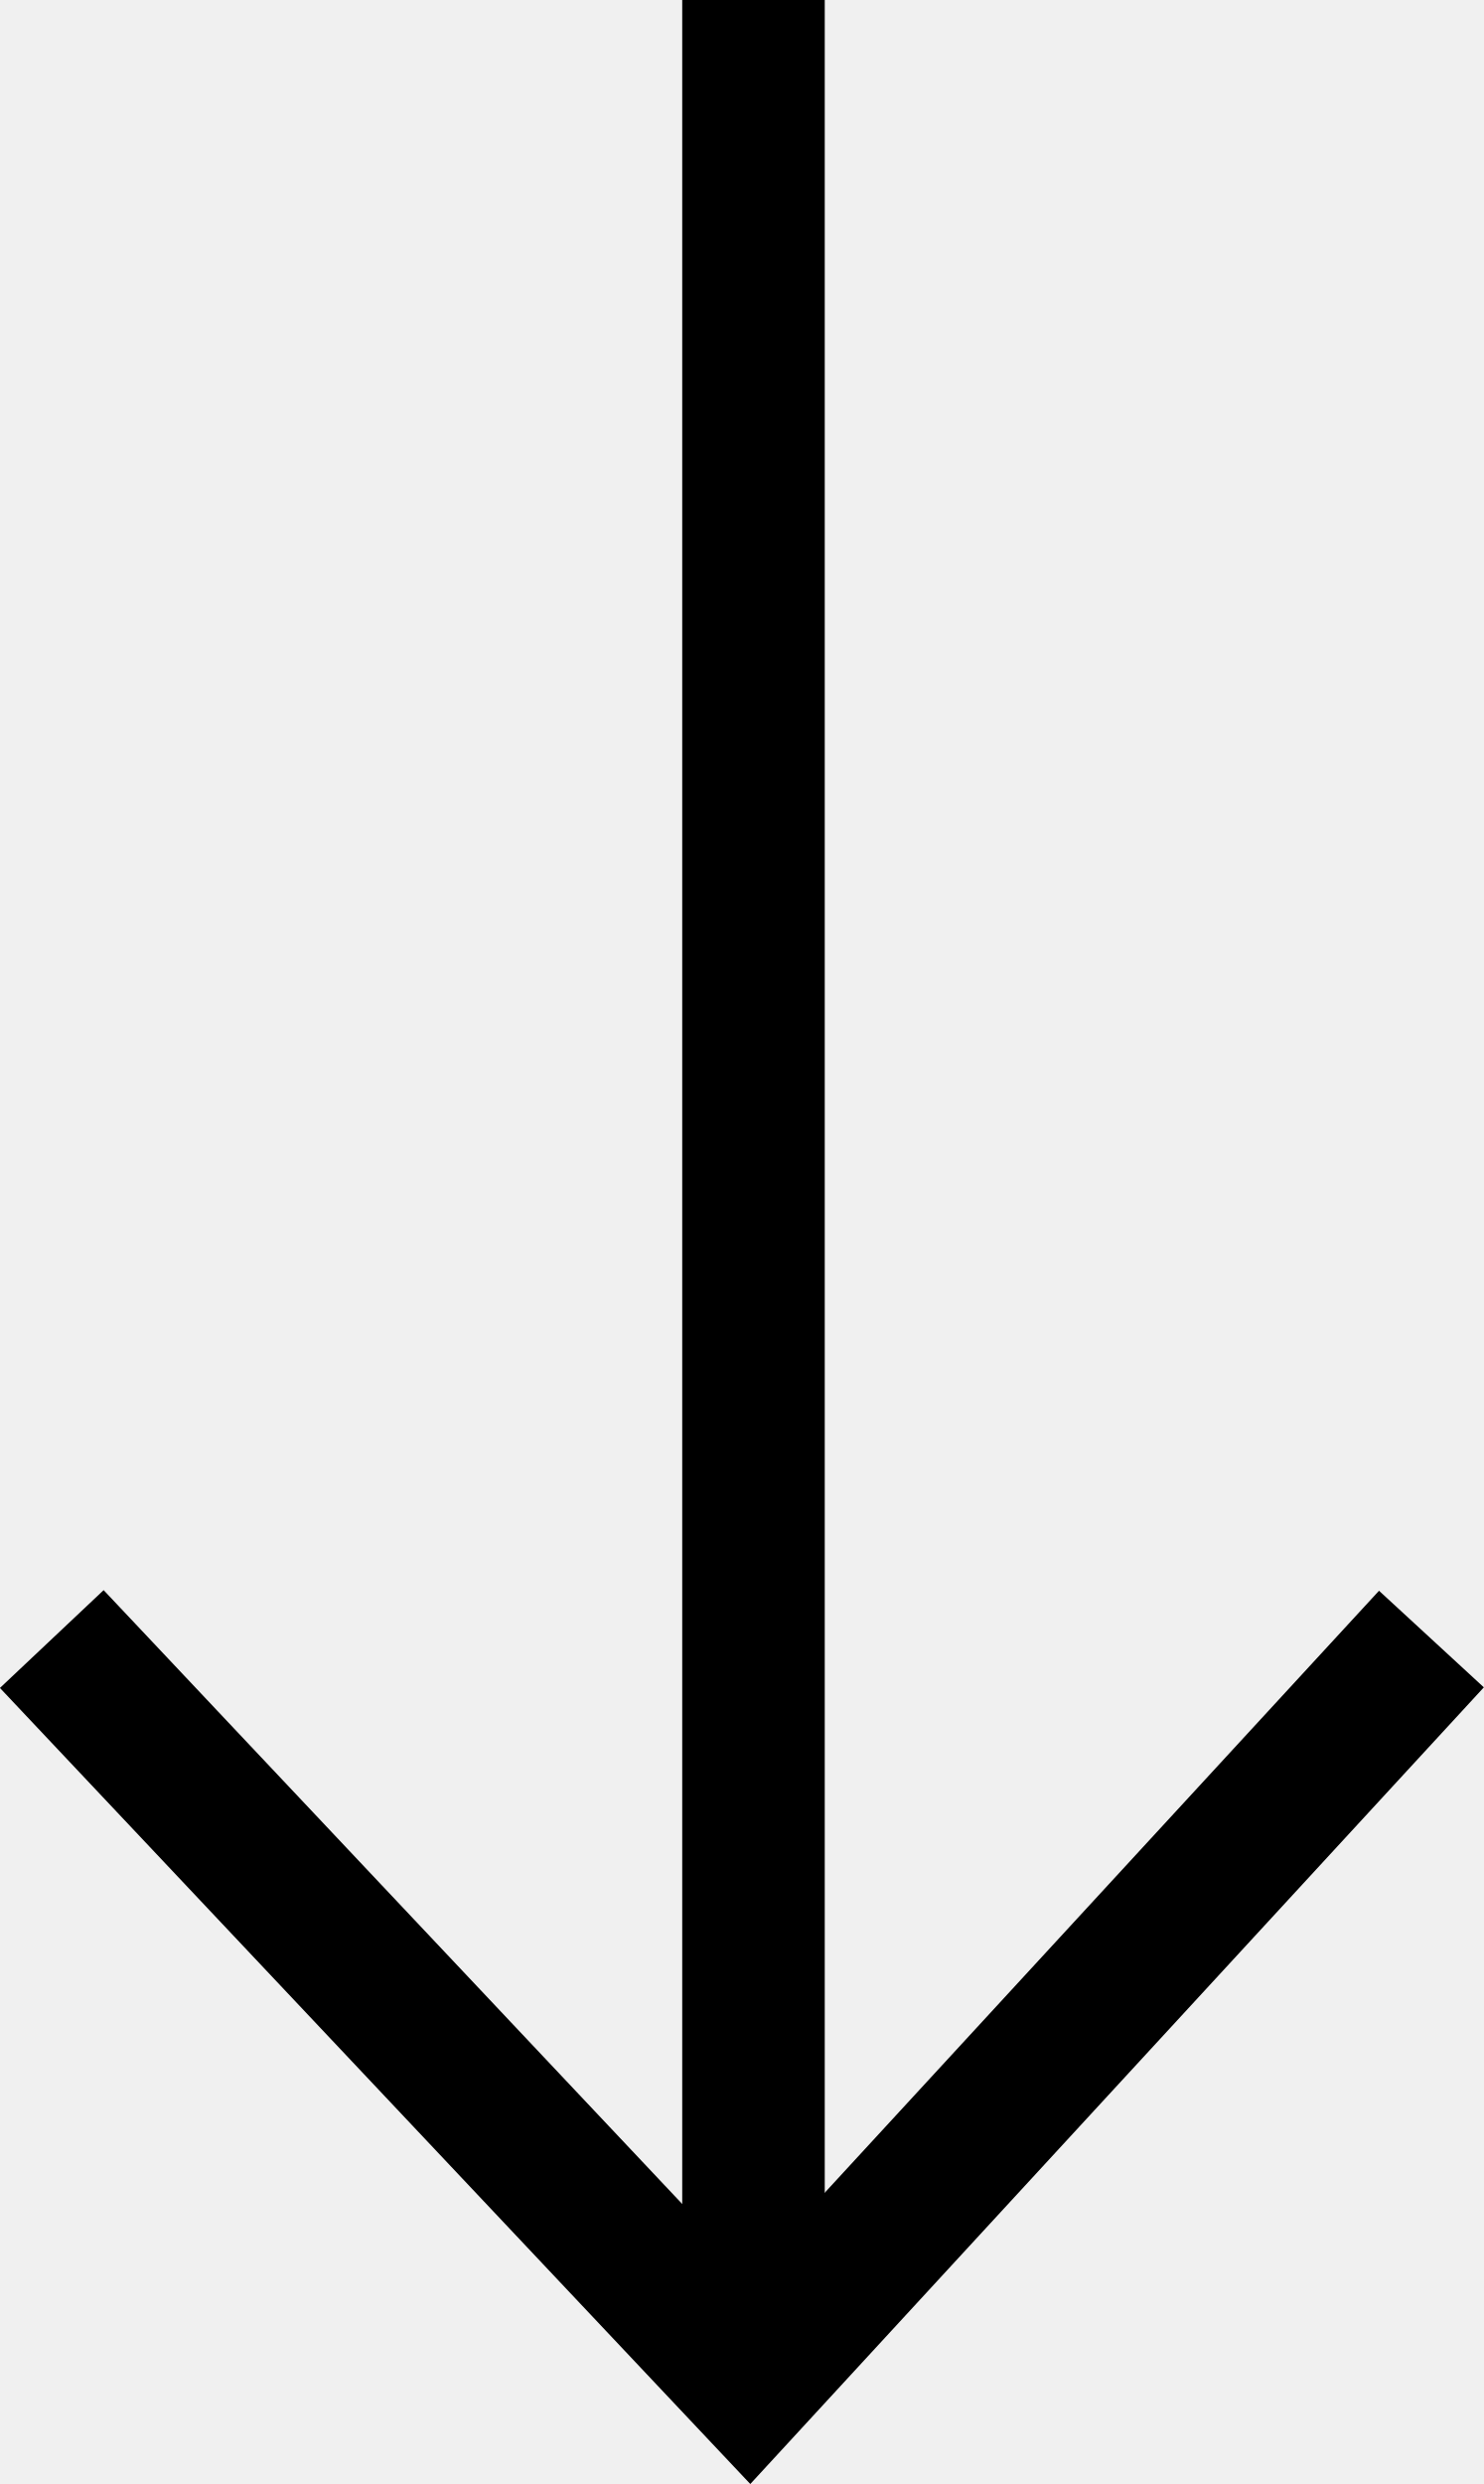
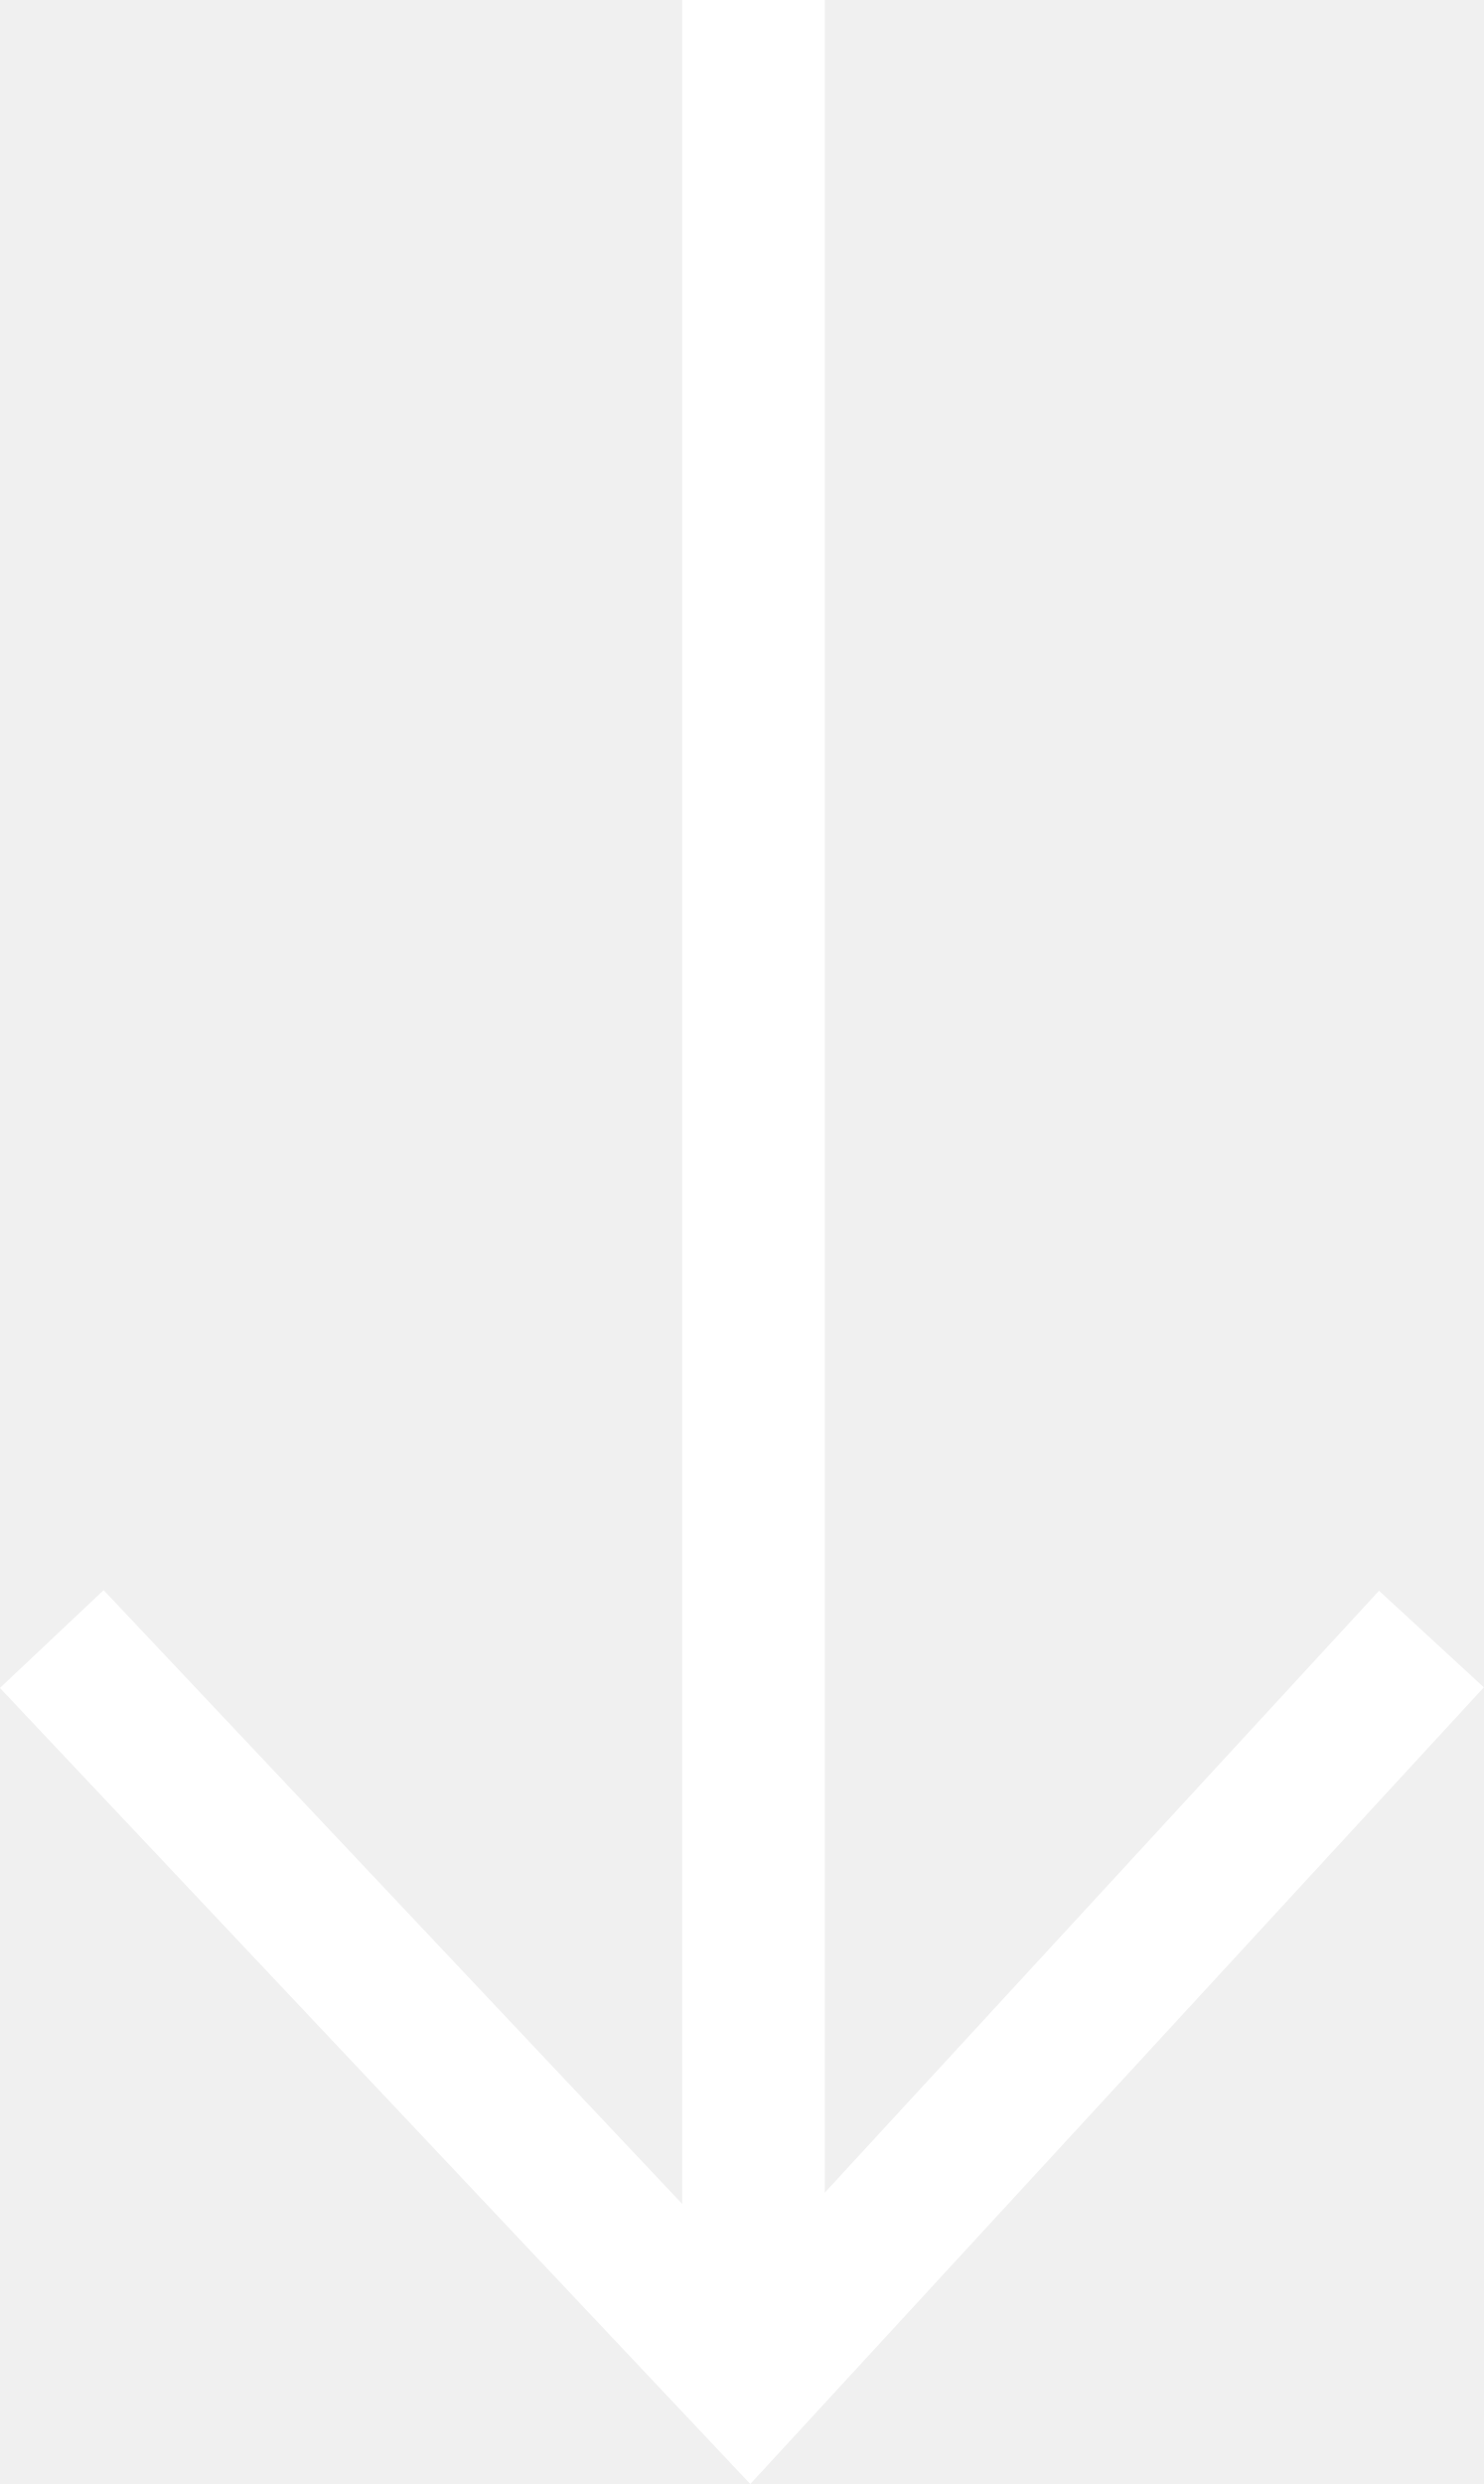
<svg xmlns="http://www.w3.org/2000/svg" viewBox="0 0 31.23 52.27">
  <defs>
-     <style>.cls-1{fill:#fff;}.cls-1,.cls-2{stroke:#000;stroke-miterlimit:10;stroke-width:3px;}.cls-2{fill:none;}</style>
+     <style>.cls-1{fill:#fff;}.cls-1,.cls-2{stroke:#fff;stroke-miterlimit:10;stroke-width:3px;}.cls-2{fill:none;}</style>
  </defs>
  <g id="Lag_2" data-name="Lag 2">
    <g id="Lag_2-2" data-name="Lag 2">
      <line class="cls-1" x1="15.86" x2="15.86" y2="50" />
      <polyline class="cls-2" points="1.09 34.49 15.78 50.07 30.13 34.49" />
    </g>
  </g>
</svg>
